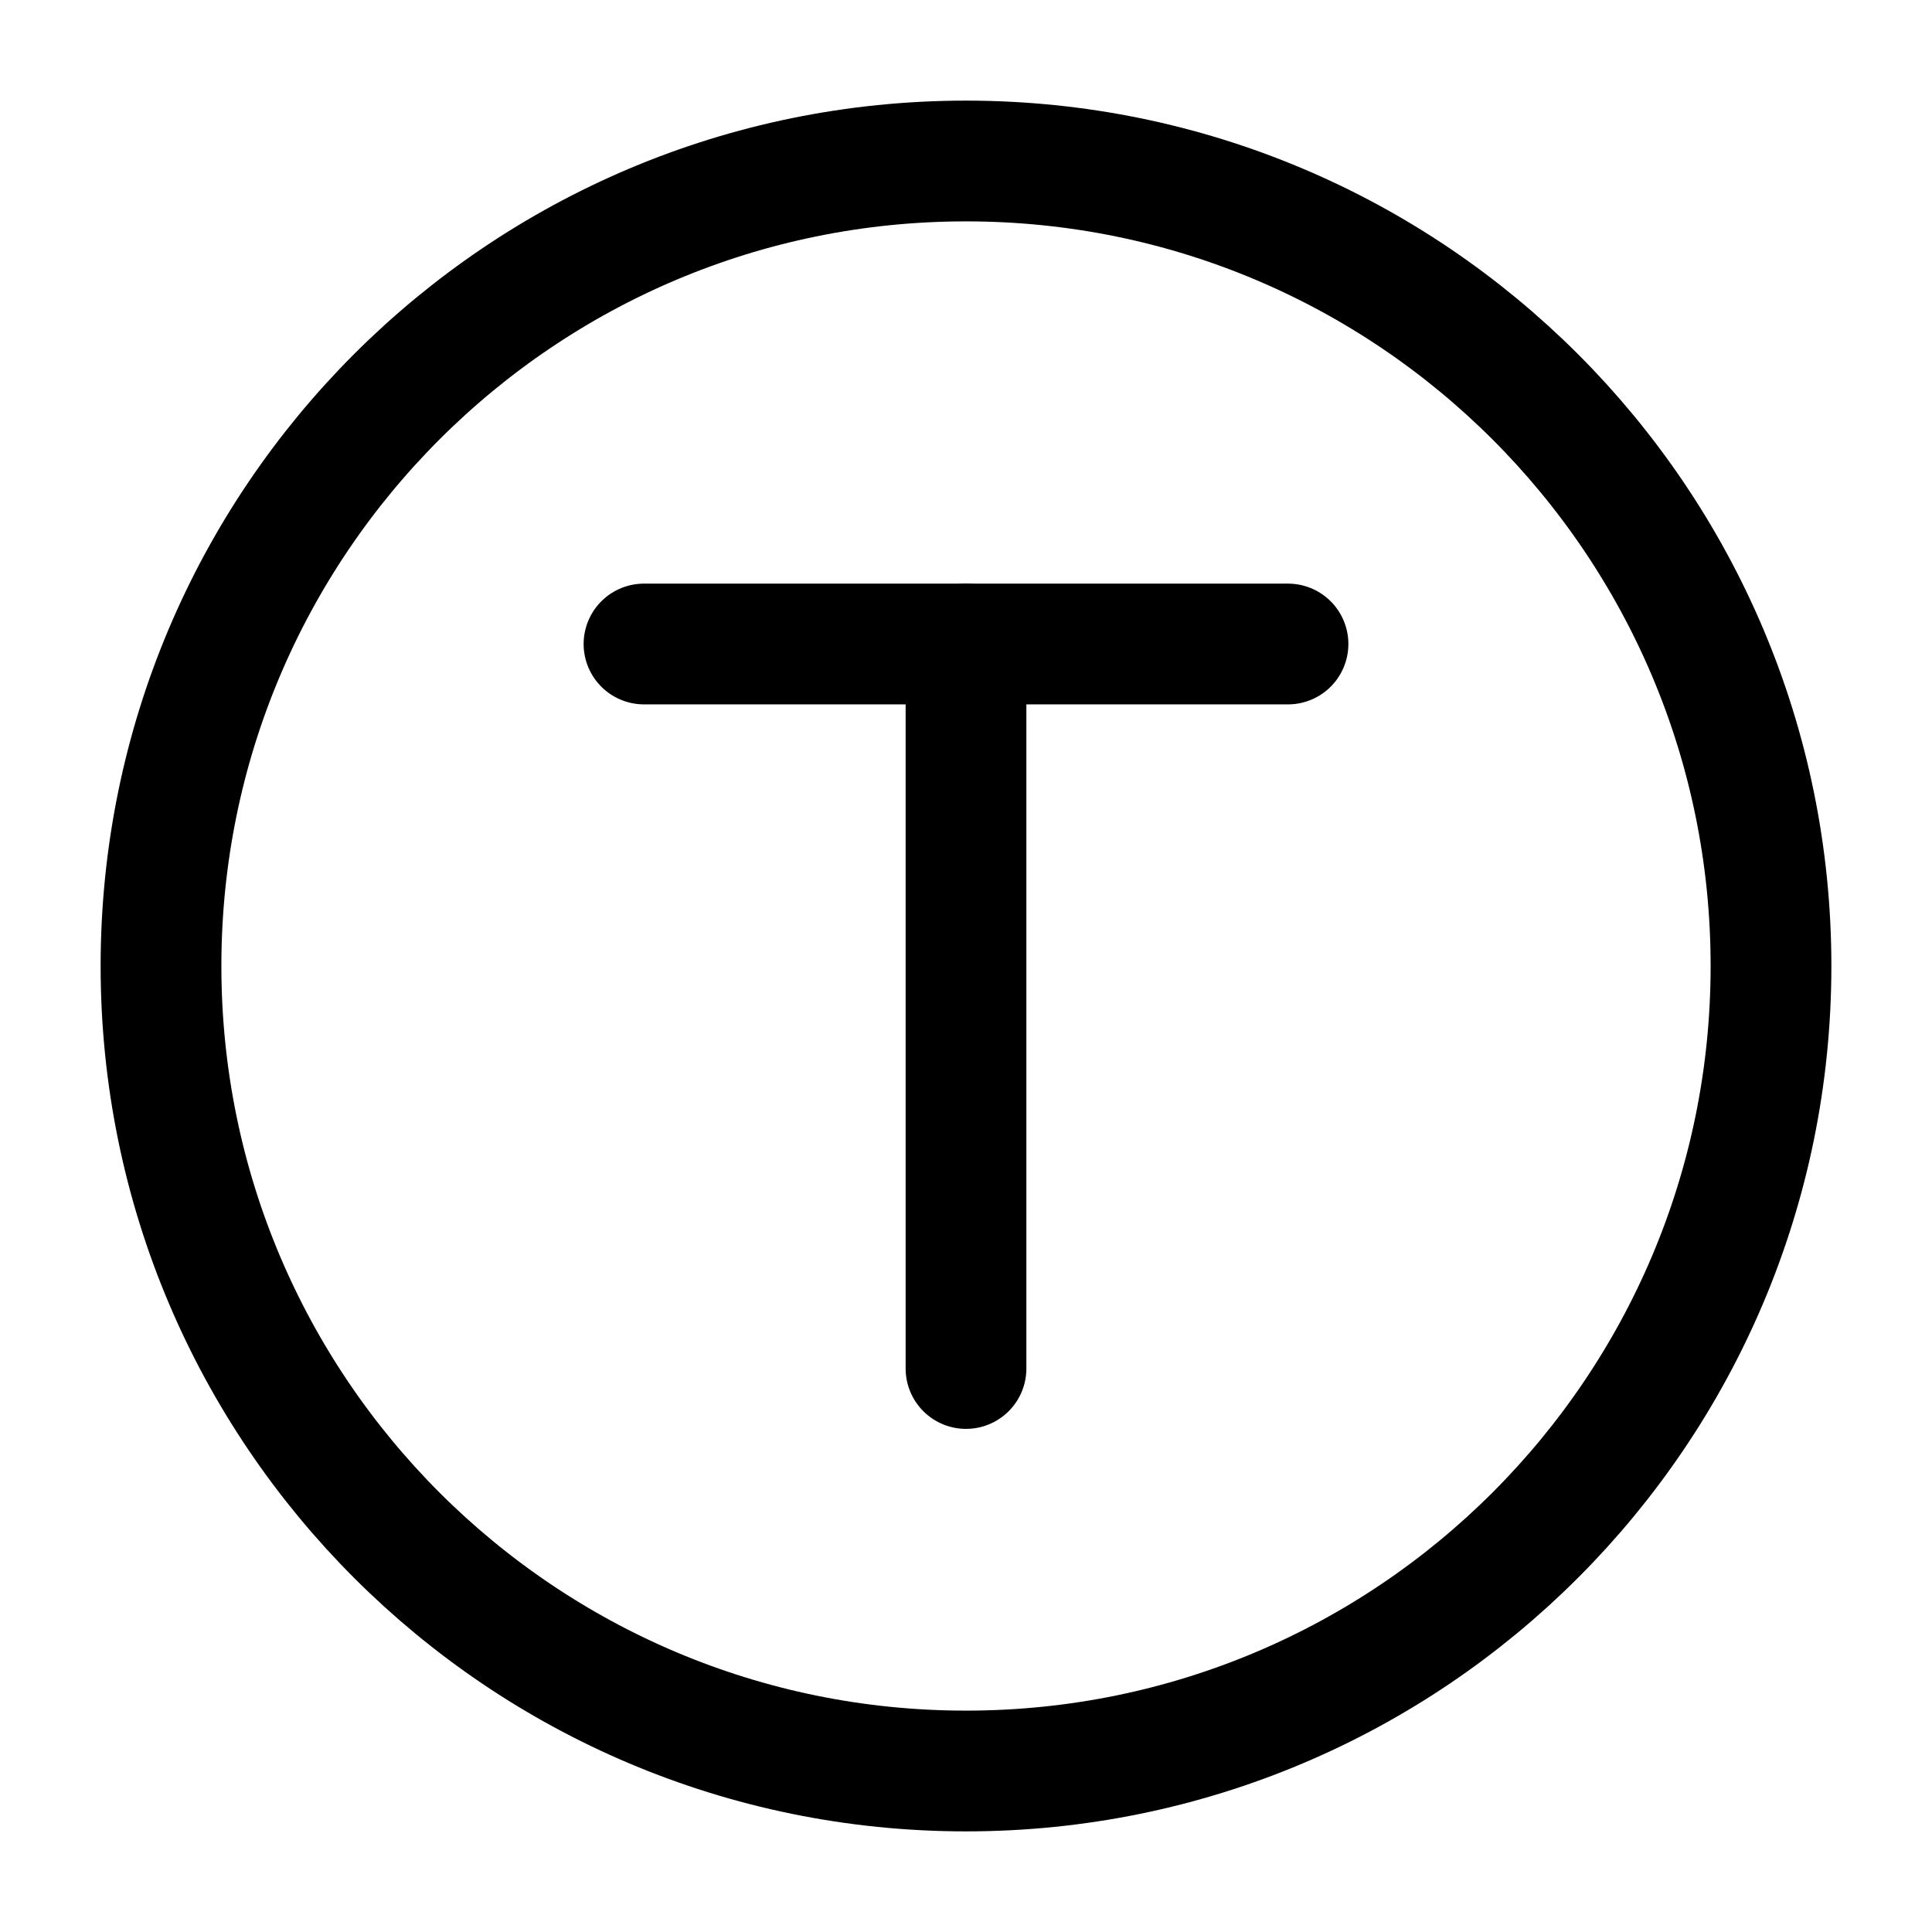
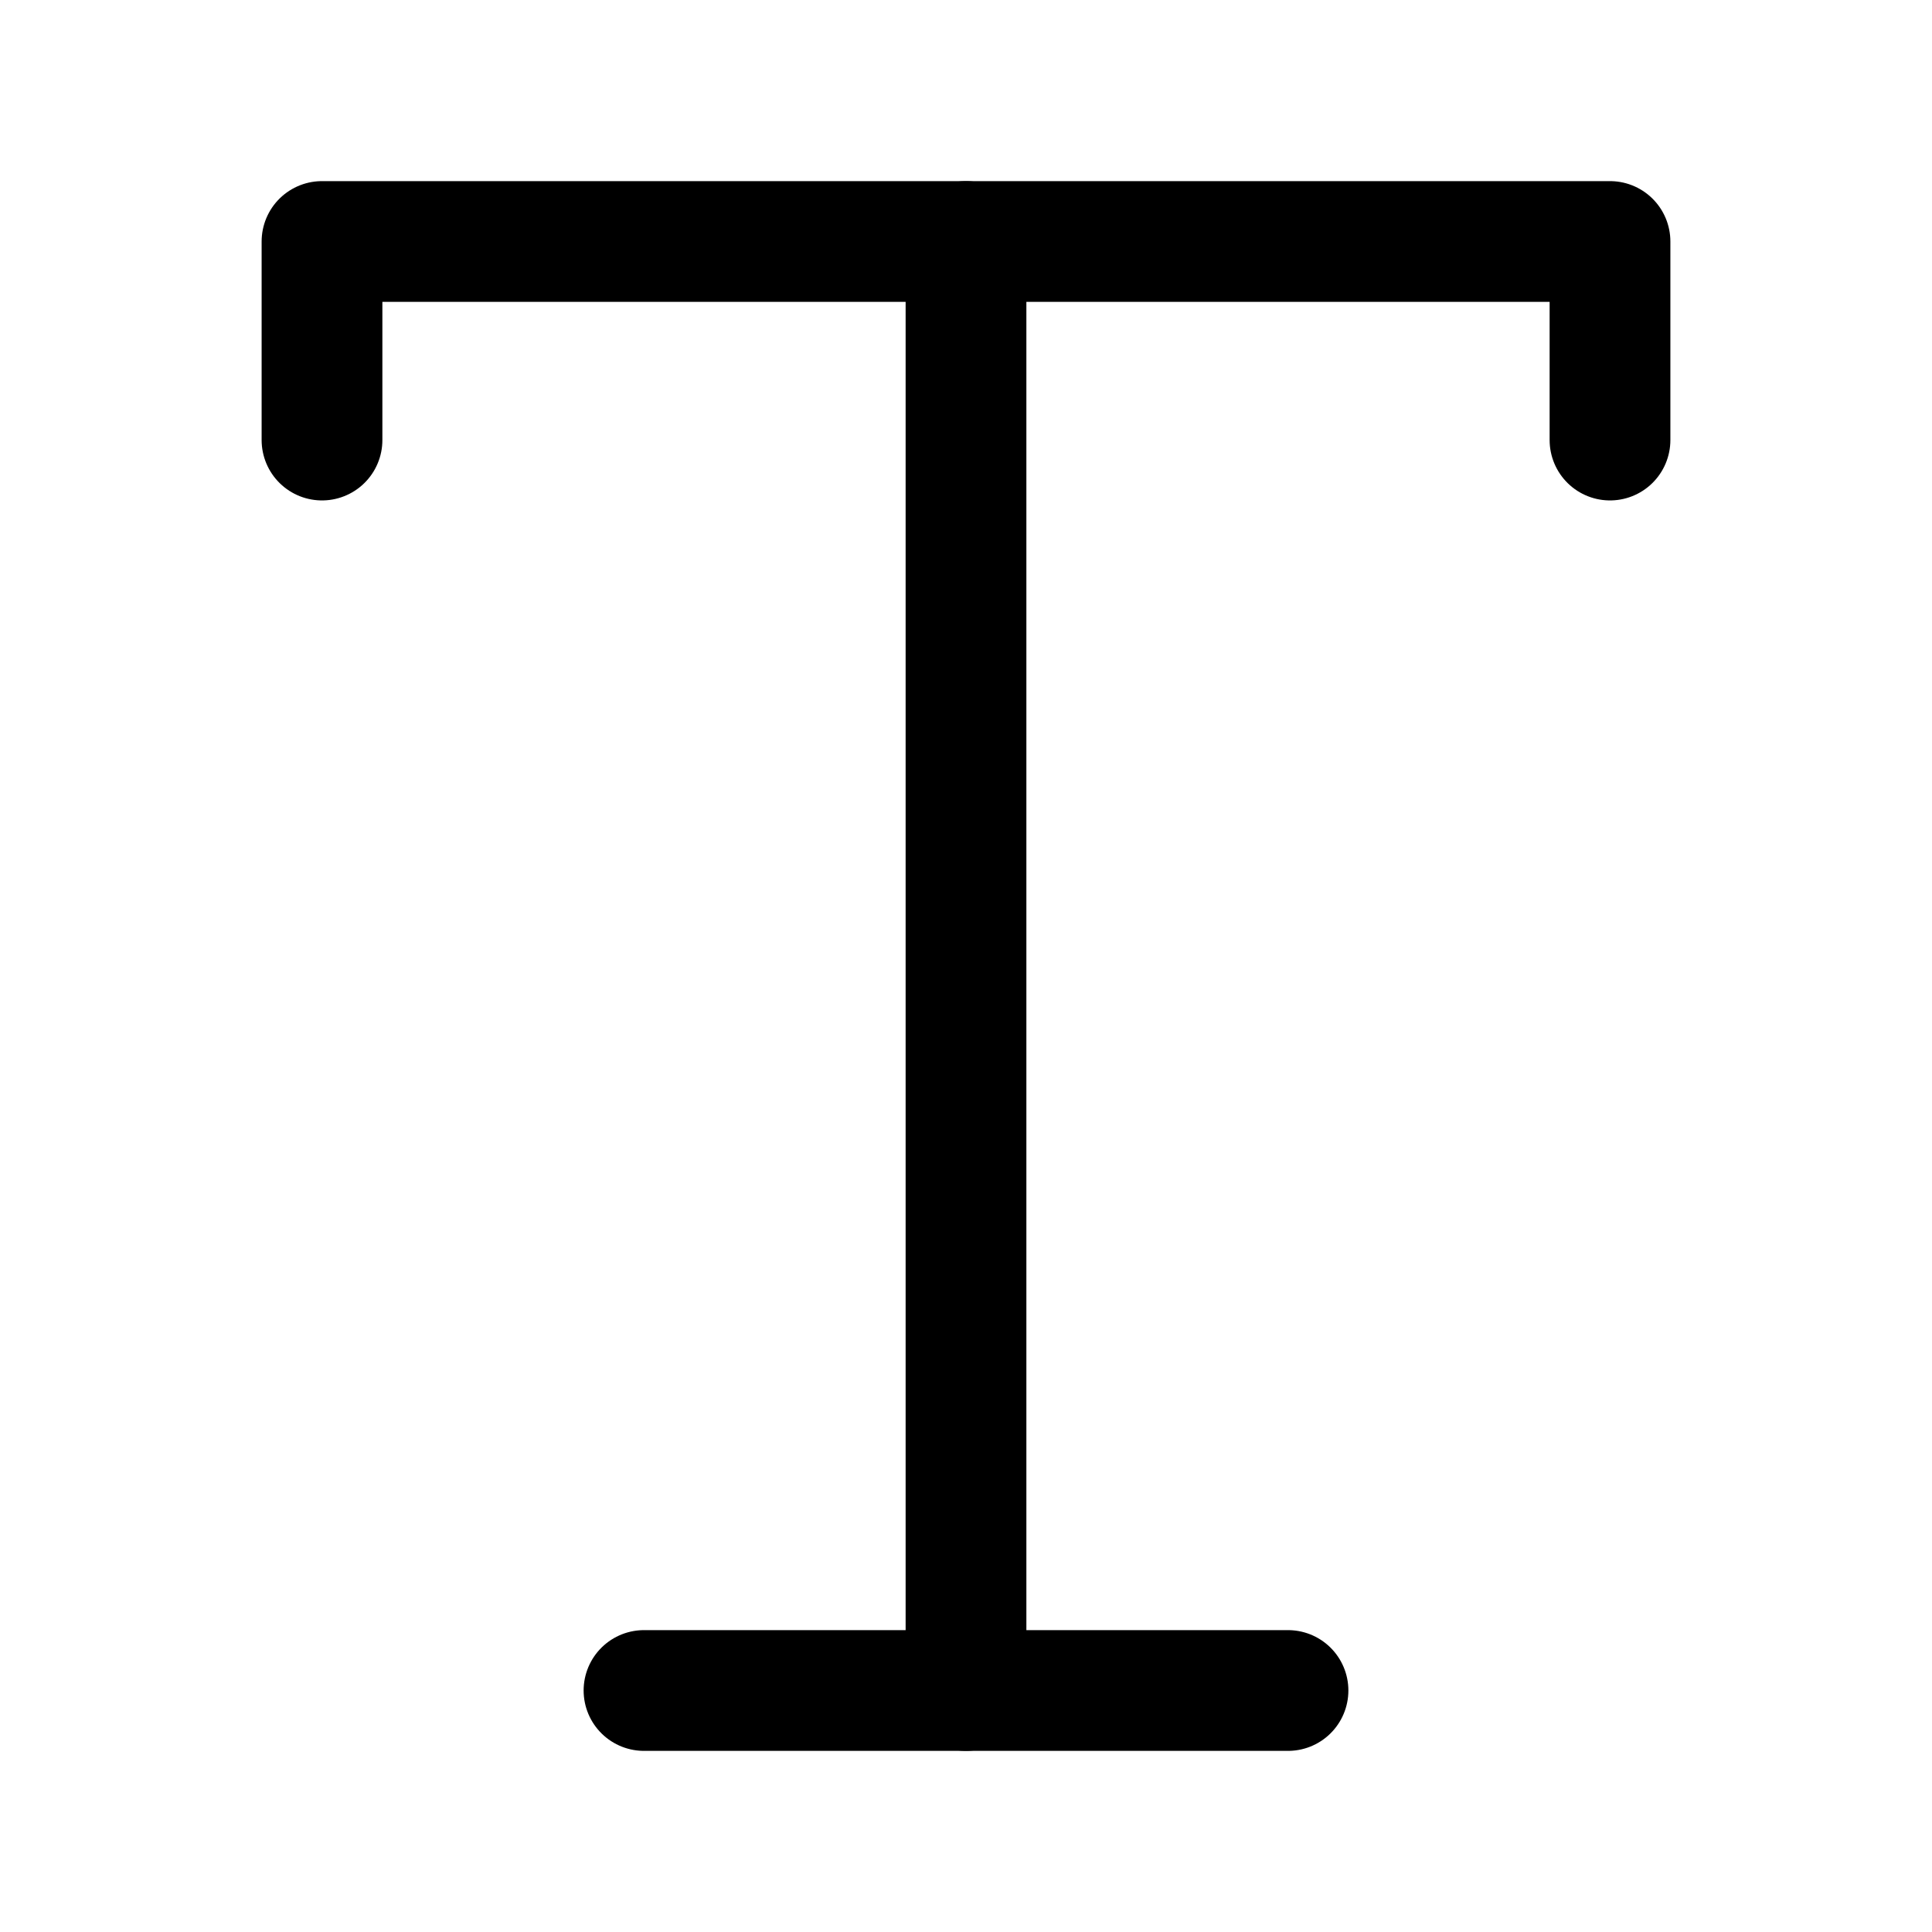
<svg xmlns="http://www.w3.org/2000/svg" width="24" height="24" viewBox="0 0 48 48" fill="none">
-   <circle cx="24" cy="24" r="20" fill="none" stroke="currentColor" stroke-width="3" />
-   <path d="M32 16H16" stroke="currentColor" stroke-width="3" stroke-linecap="round" stroke-linejoin="round" />
-   <path d="M24 34V16" stroke="currentColor" stroke-width="3" stroke-linecap="round" stroke-linejoin="round" />
+   <path d="M8 10.933L8 6H40V10.933" stroke="currentColor" stroke-width="3" stroke-linecap="round" stroke-linejoin="round" />
+   <path d="M24 6V42" stroke="currentColor" stroke-width="3" stroke-linecap="round" stroke-linejoin="round" />
+   <path d="M16 42H32" stroke="currentColor" stroke-width="3" stroke-linecap="round" stroke-linejoin="round" />
</svg>
